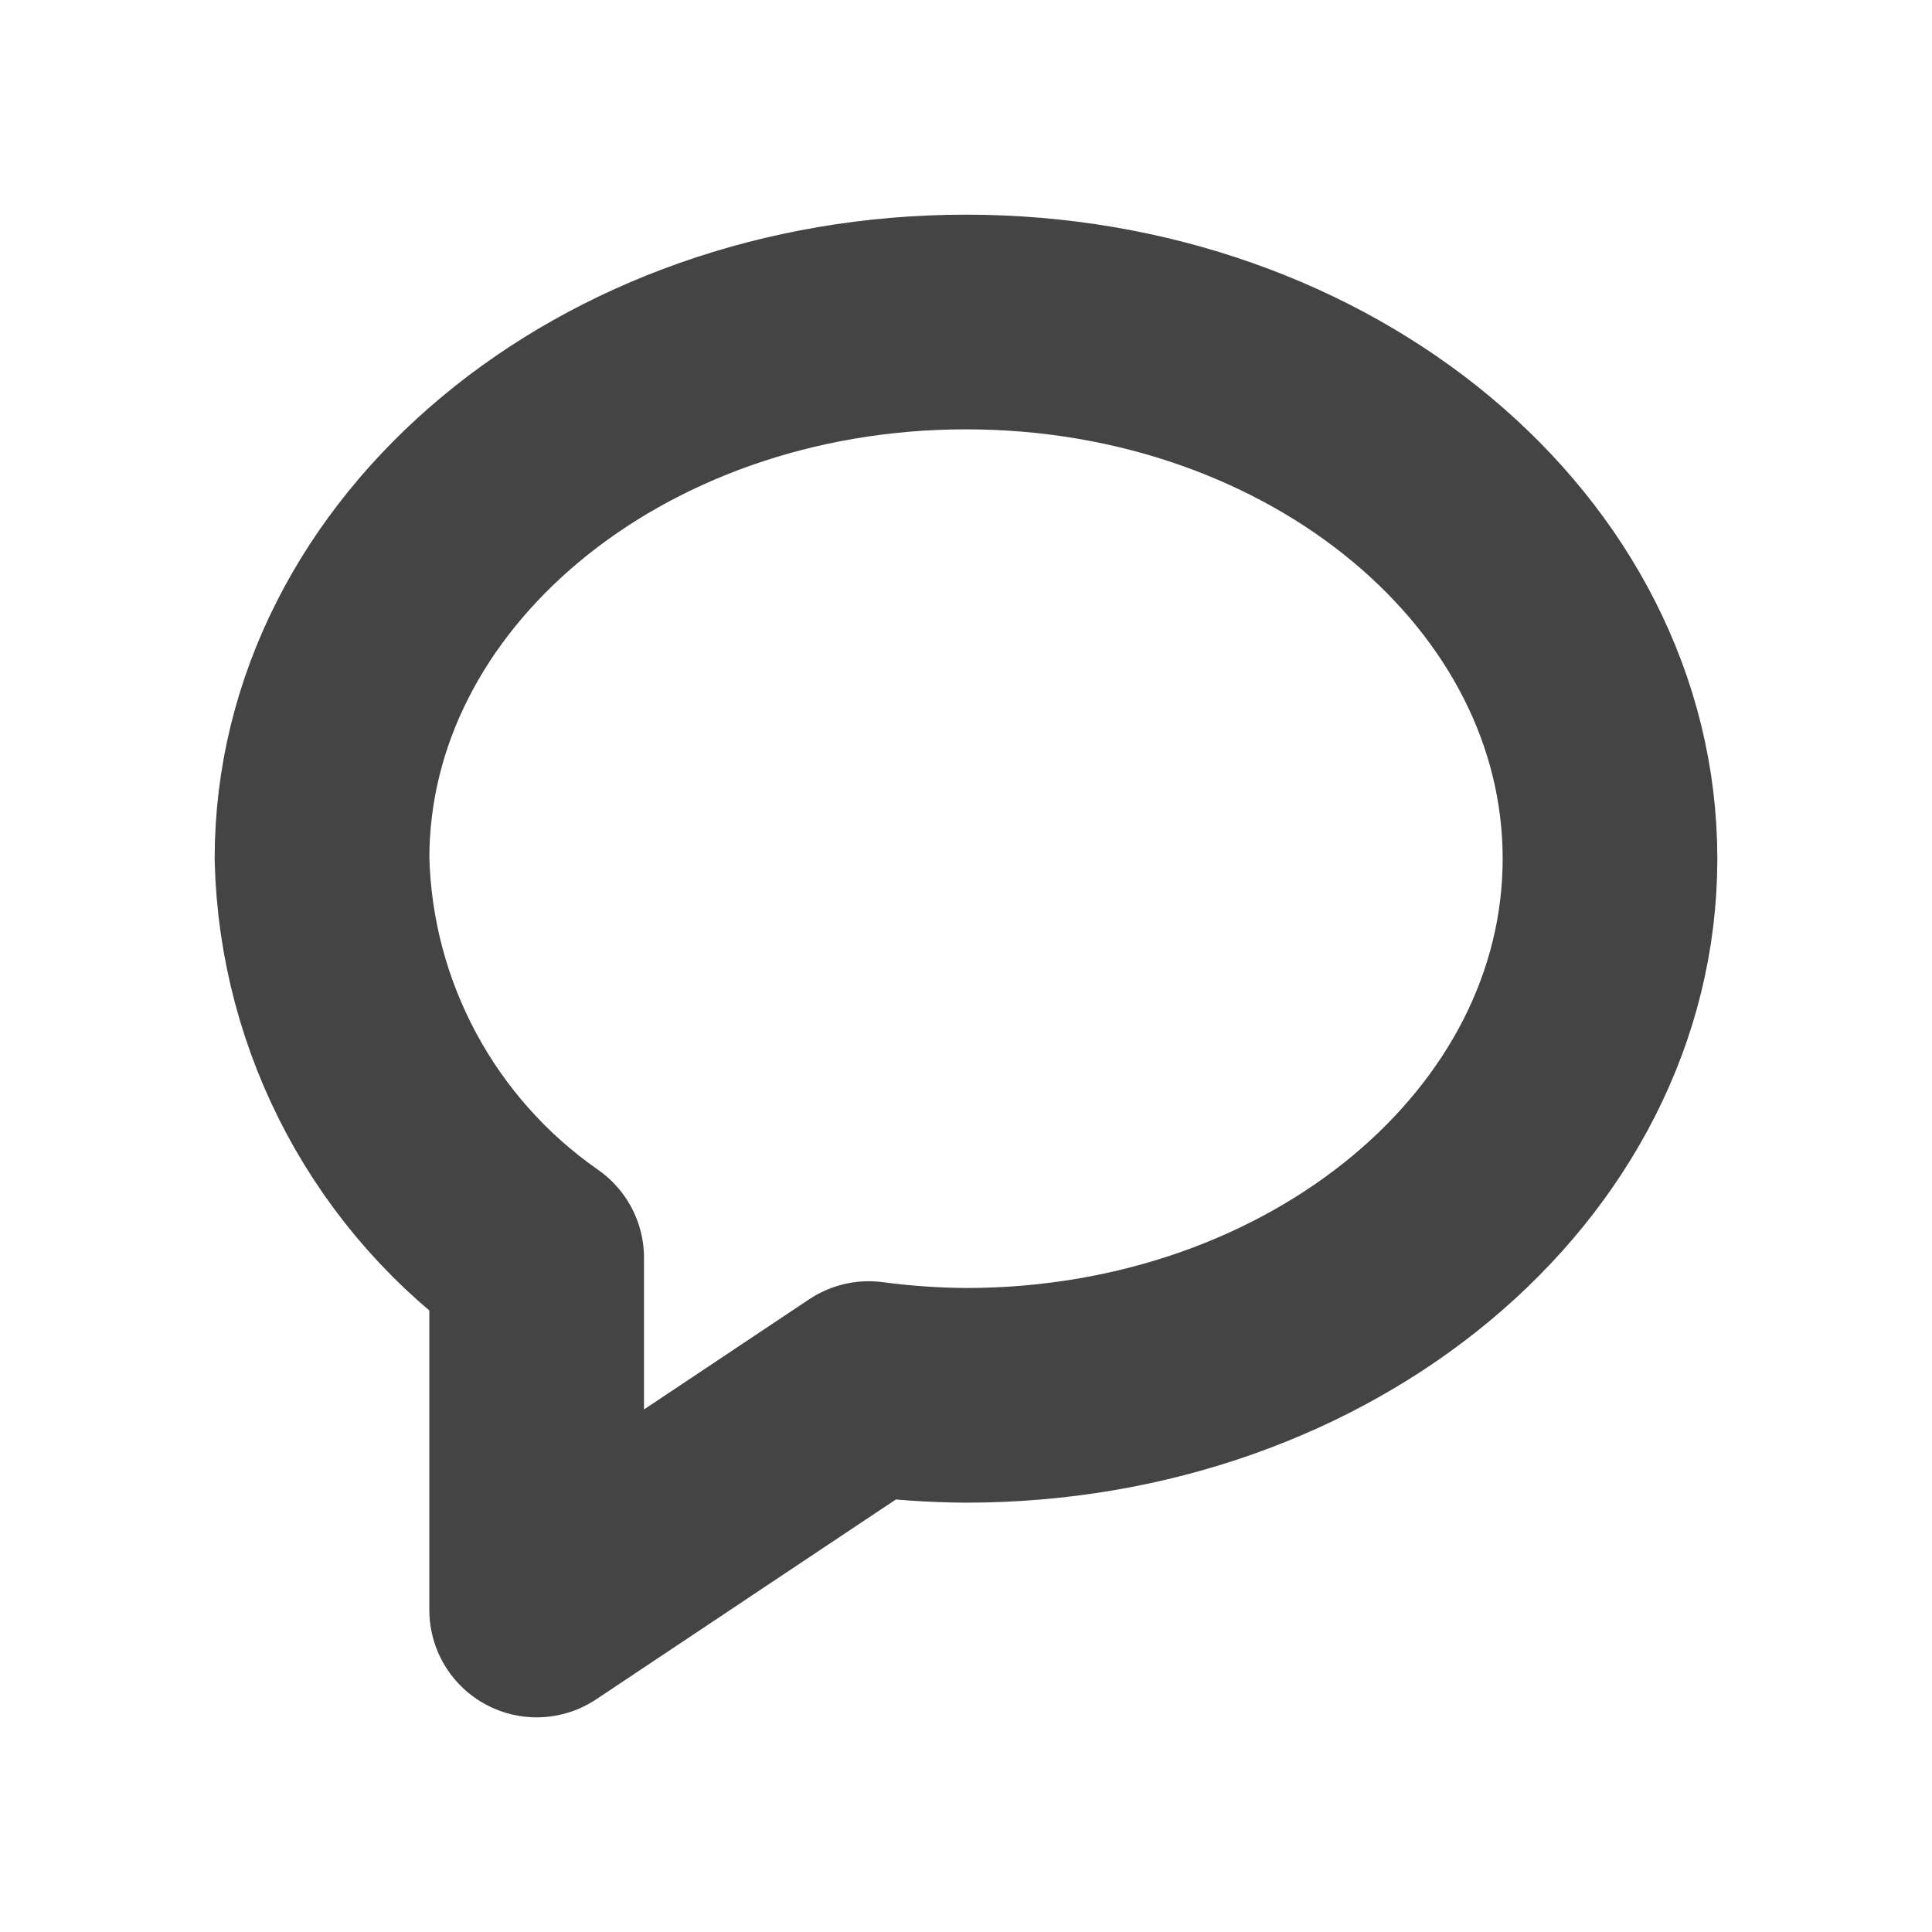
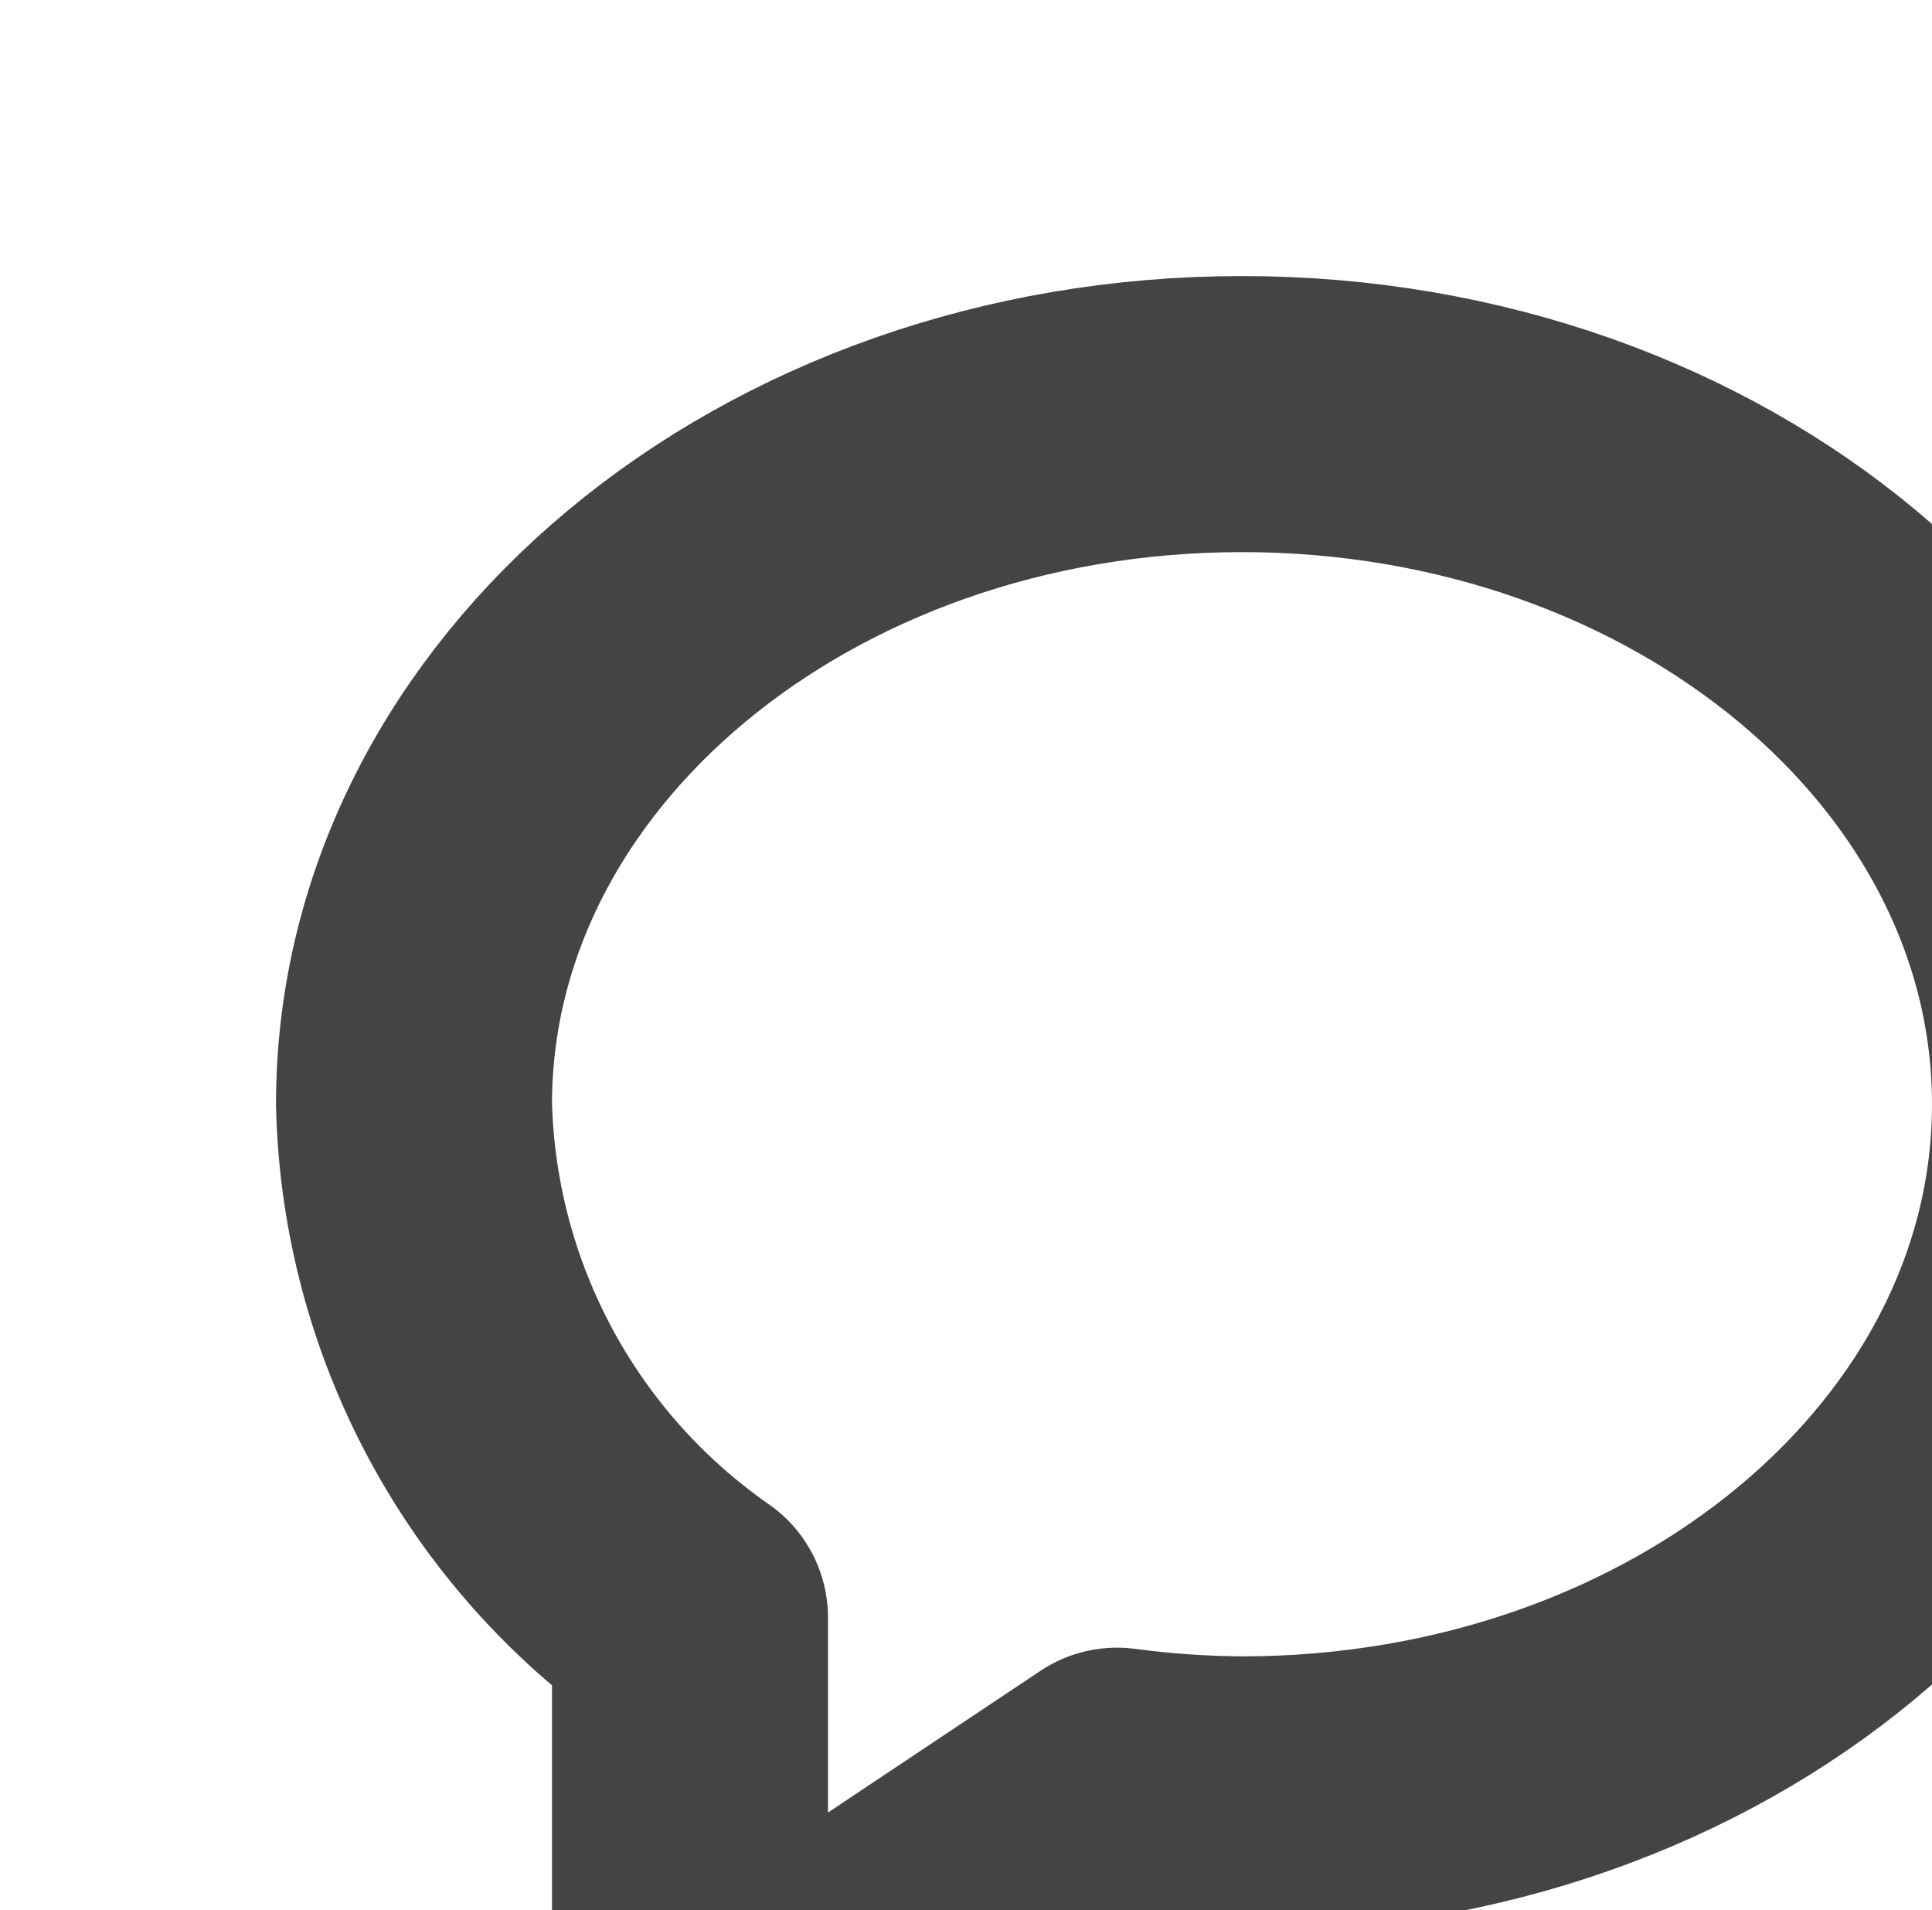
- <svg xmlns="http://www.w3.org/2000/svg" id="Insert_Comment" data-name="Insert Comment" viewBox="0 0 18 18">
+ <svg xmlns="http://www.w3.org/2000/svg" data-name="Insert Comment" id="Insert_Comment" viewbox="0 0 18 18">
  <defs>
-     <style>.cls-1{fill:none;stroke:#444;stroke-linecap:round;stroke-linejoin:round;stroke-width:2px;}</style>
+     <style>
+   .cls-1{fill:none;stroke:#444;stroke-linecap:round;stroke-linejoin:round;stroke-width:2px;}
+   </style>
  </defs>
  <path class="cls-1" d="M9,3C5.686,3,3,5.239,3,8a4.669,4.669,0,0,0,2,3.719V15l3.094-2.063A7.186,7.186,0,0,0,9,13c3.314,0,6-2.239,6-5S12.314,3,9,3Z" />
</svg>
